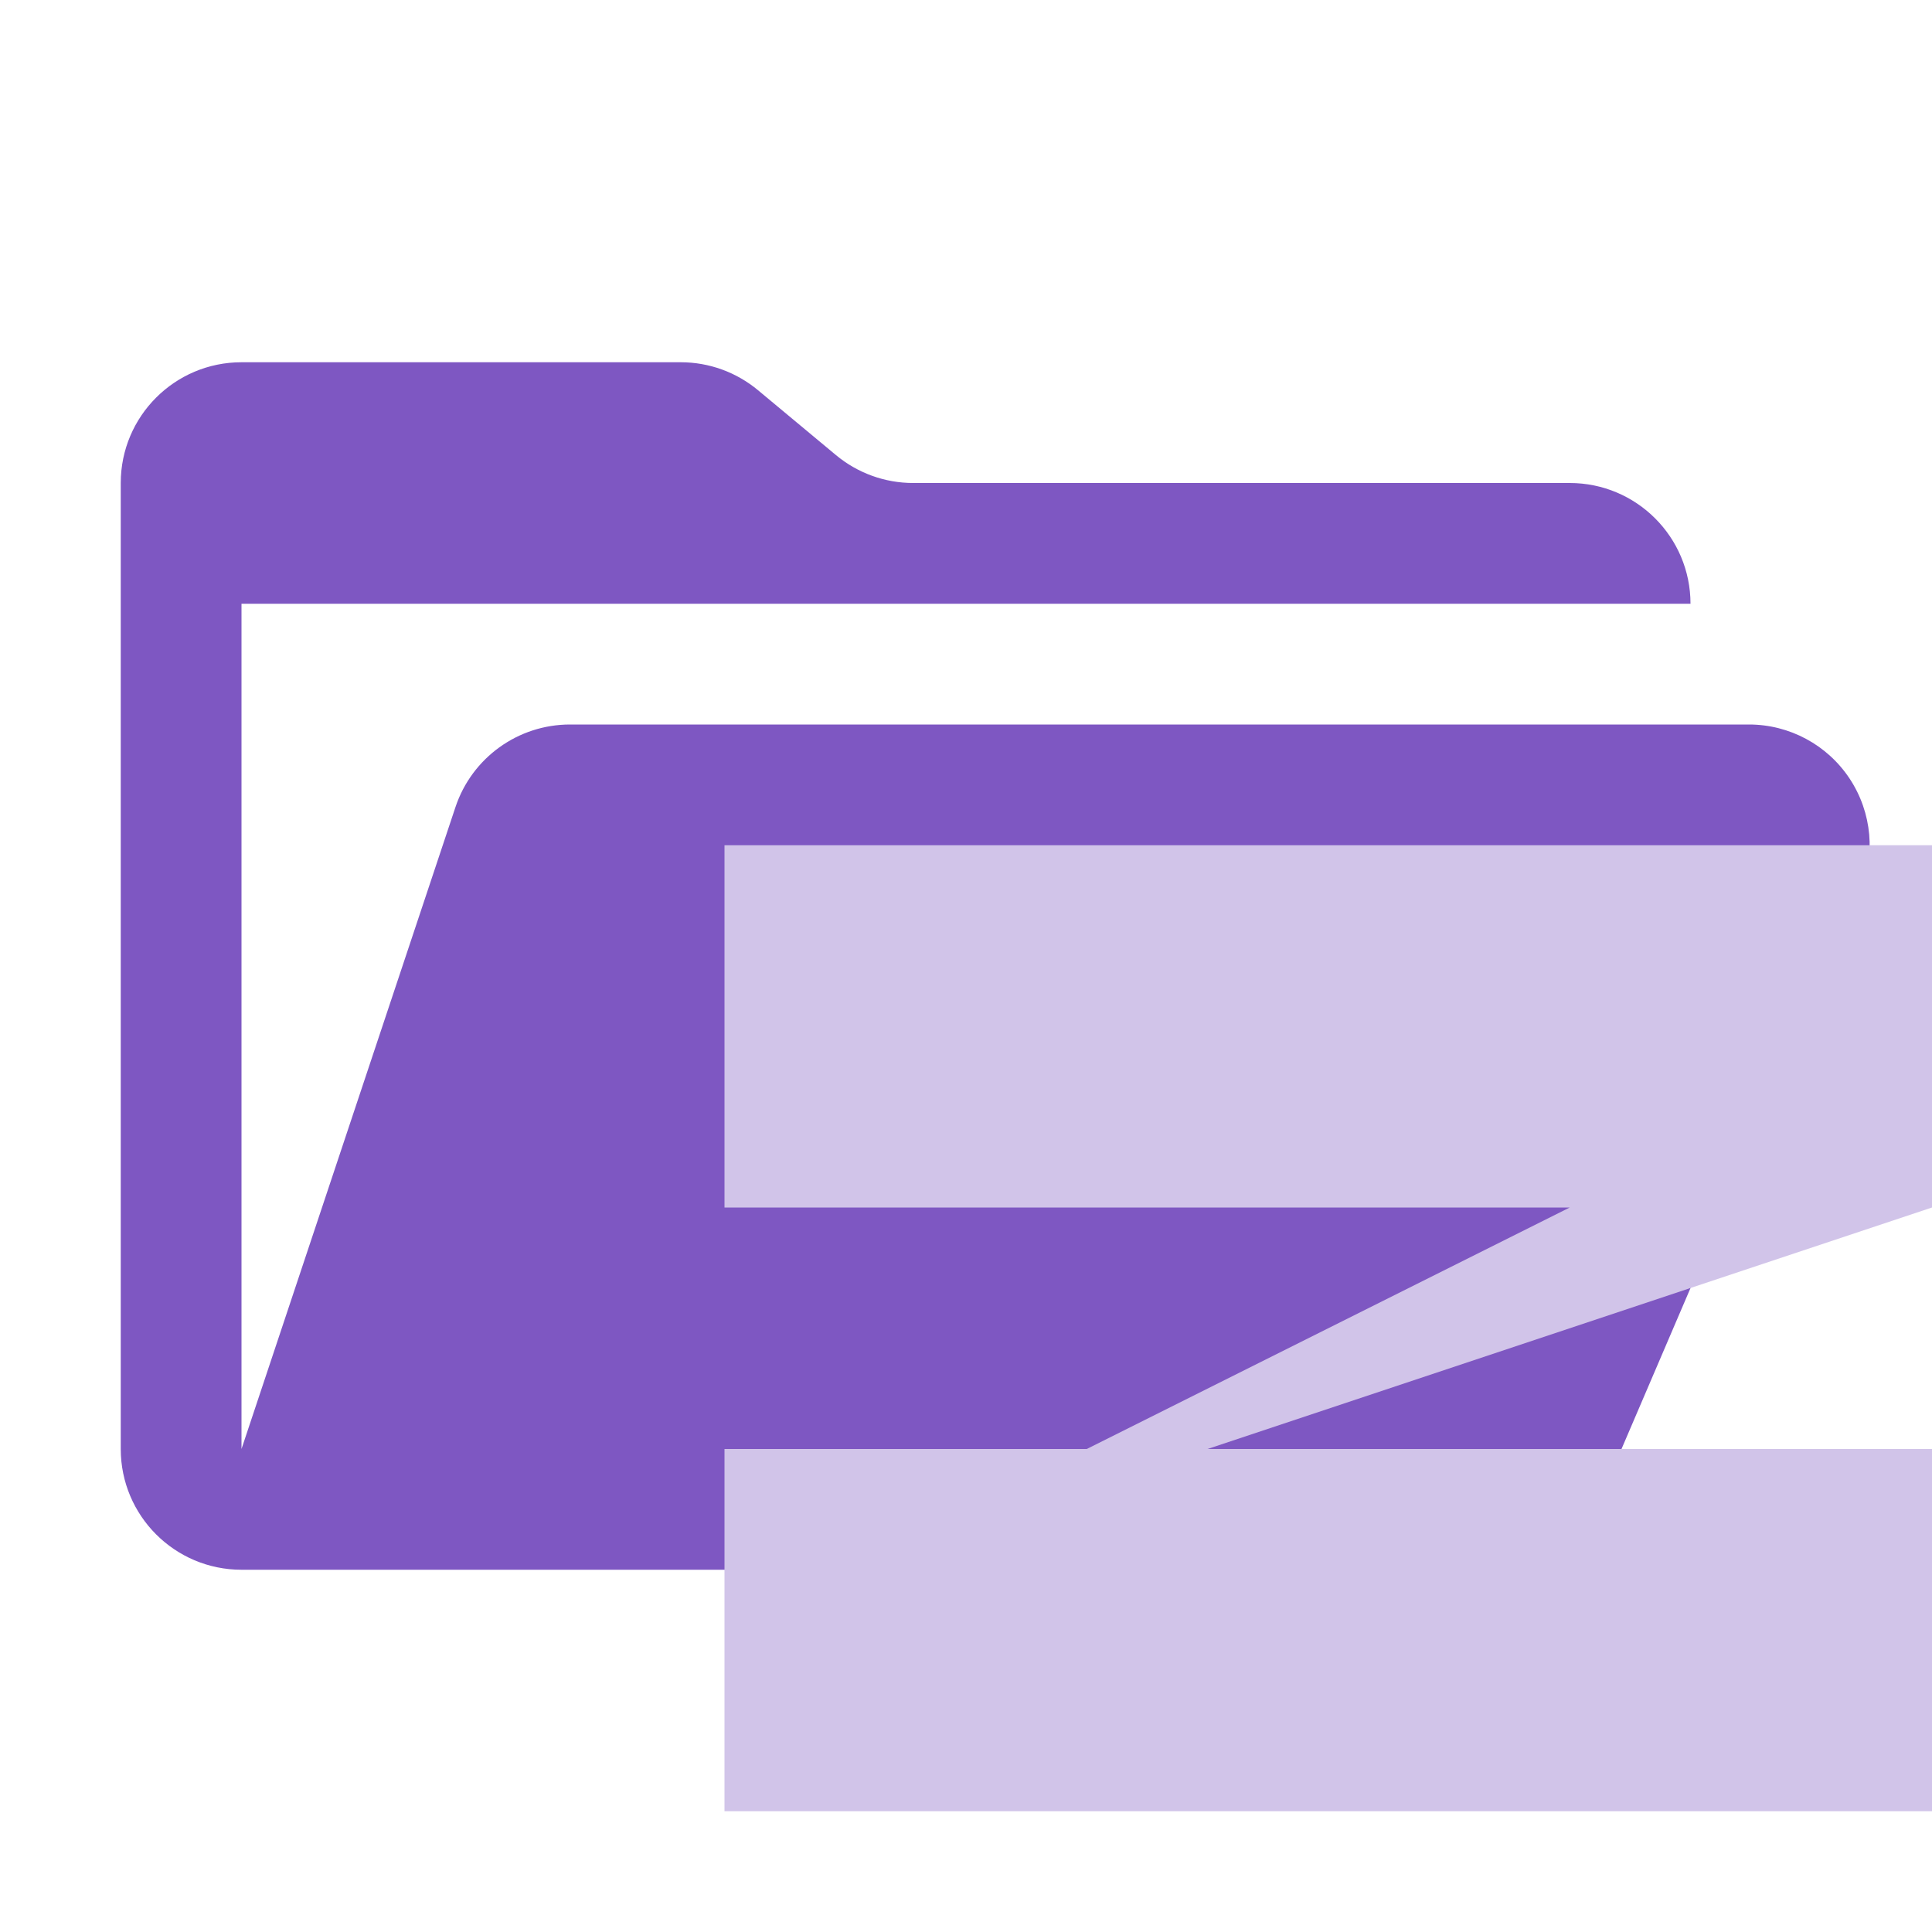
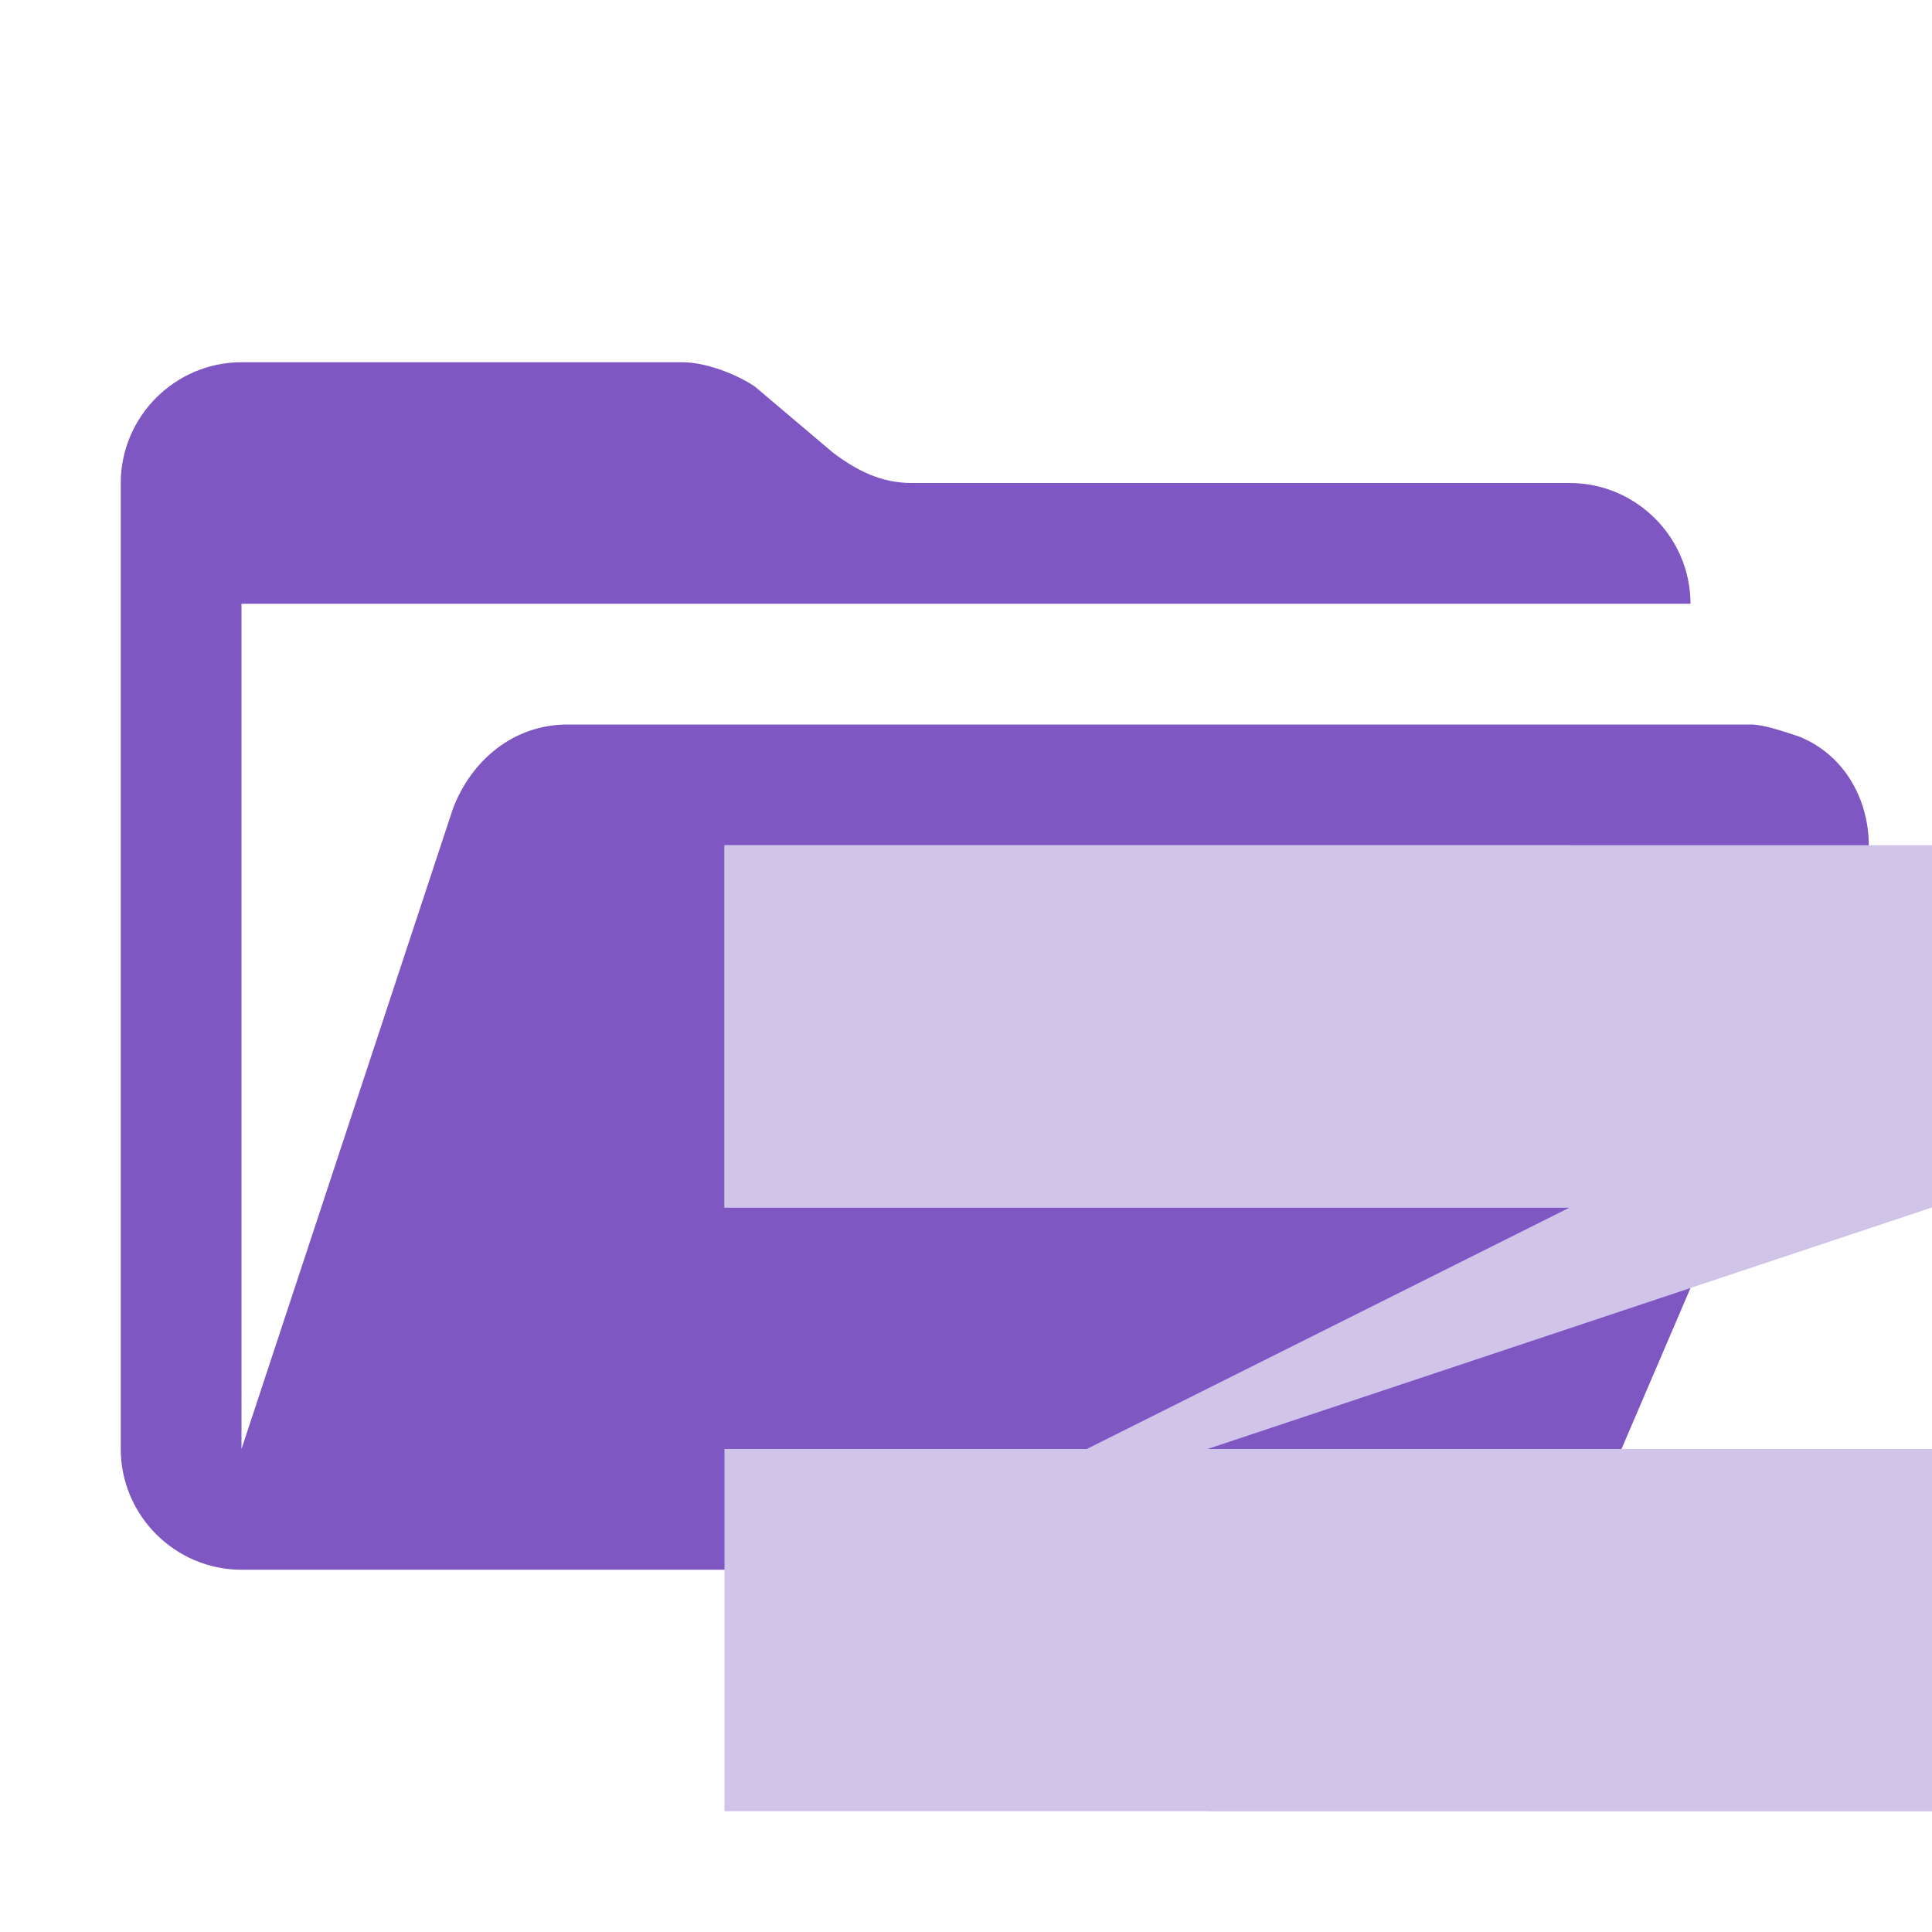
- <svg xmlns="http://www.w3.org/2000/svg" viewBox="0 0 16 16">
-   <path id="folder" fill="#7e57c2" d="M14.483 6H4.721a1 1 0 0 0-.949.684L2 12V5h12a1 1 0 0 0-1-1H7.562a1 1 0 0 1-.64-.232l-.644-.536A1 1 0 0 0 5.638 3H2a1 1 0 0 0-1 1v8a1 1 0 0 0 1 1h11l2.403-5.606A1 1 0 0 0 14.483 6" />
-   <path id="motive" fill="#d1c4e9" d="M6 7v3h7l-4 2H6v3h10v-3h-6l6-2V7h-3z" />
+ <svg xmlns="http://www.w3.org/2000/svg" fill="none" viewBox="0 0 32 32">
+   <path fill="#7E57C2" d="M29 12H9.4c-.9 0-1.6.6-1.9 1.4L4 24V10h24c0-1.1-.9-2-2-2H15.1c-.5 0-.9-.2-1.3-.5l-1.3-1.1c-.3-.2-.8-.4-1.2-.4H4c-1.1 0-2 .9-2 2v16c0 1.1.9 2 2 2h22l4.8-11.2c.4-1 0-2.2-1-2.6-.3-.1-.6-.2-.8-.2" />
+   <g fill="#D1C4E9" clip-path="url(#a)">
+     <path d="M20 24h12v6H12v-6h6l8-4H12v-6h20v6z" />
+     <path d="M26 14H12v6h14zm6 10H20v6h12z" />
+   </g>
+   <defs>
+     <clipPath id="a">
+       <path d="M12 14h20v16H12z" />
+     </clipPath>
+   </defs>
</svg>
